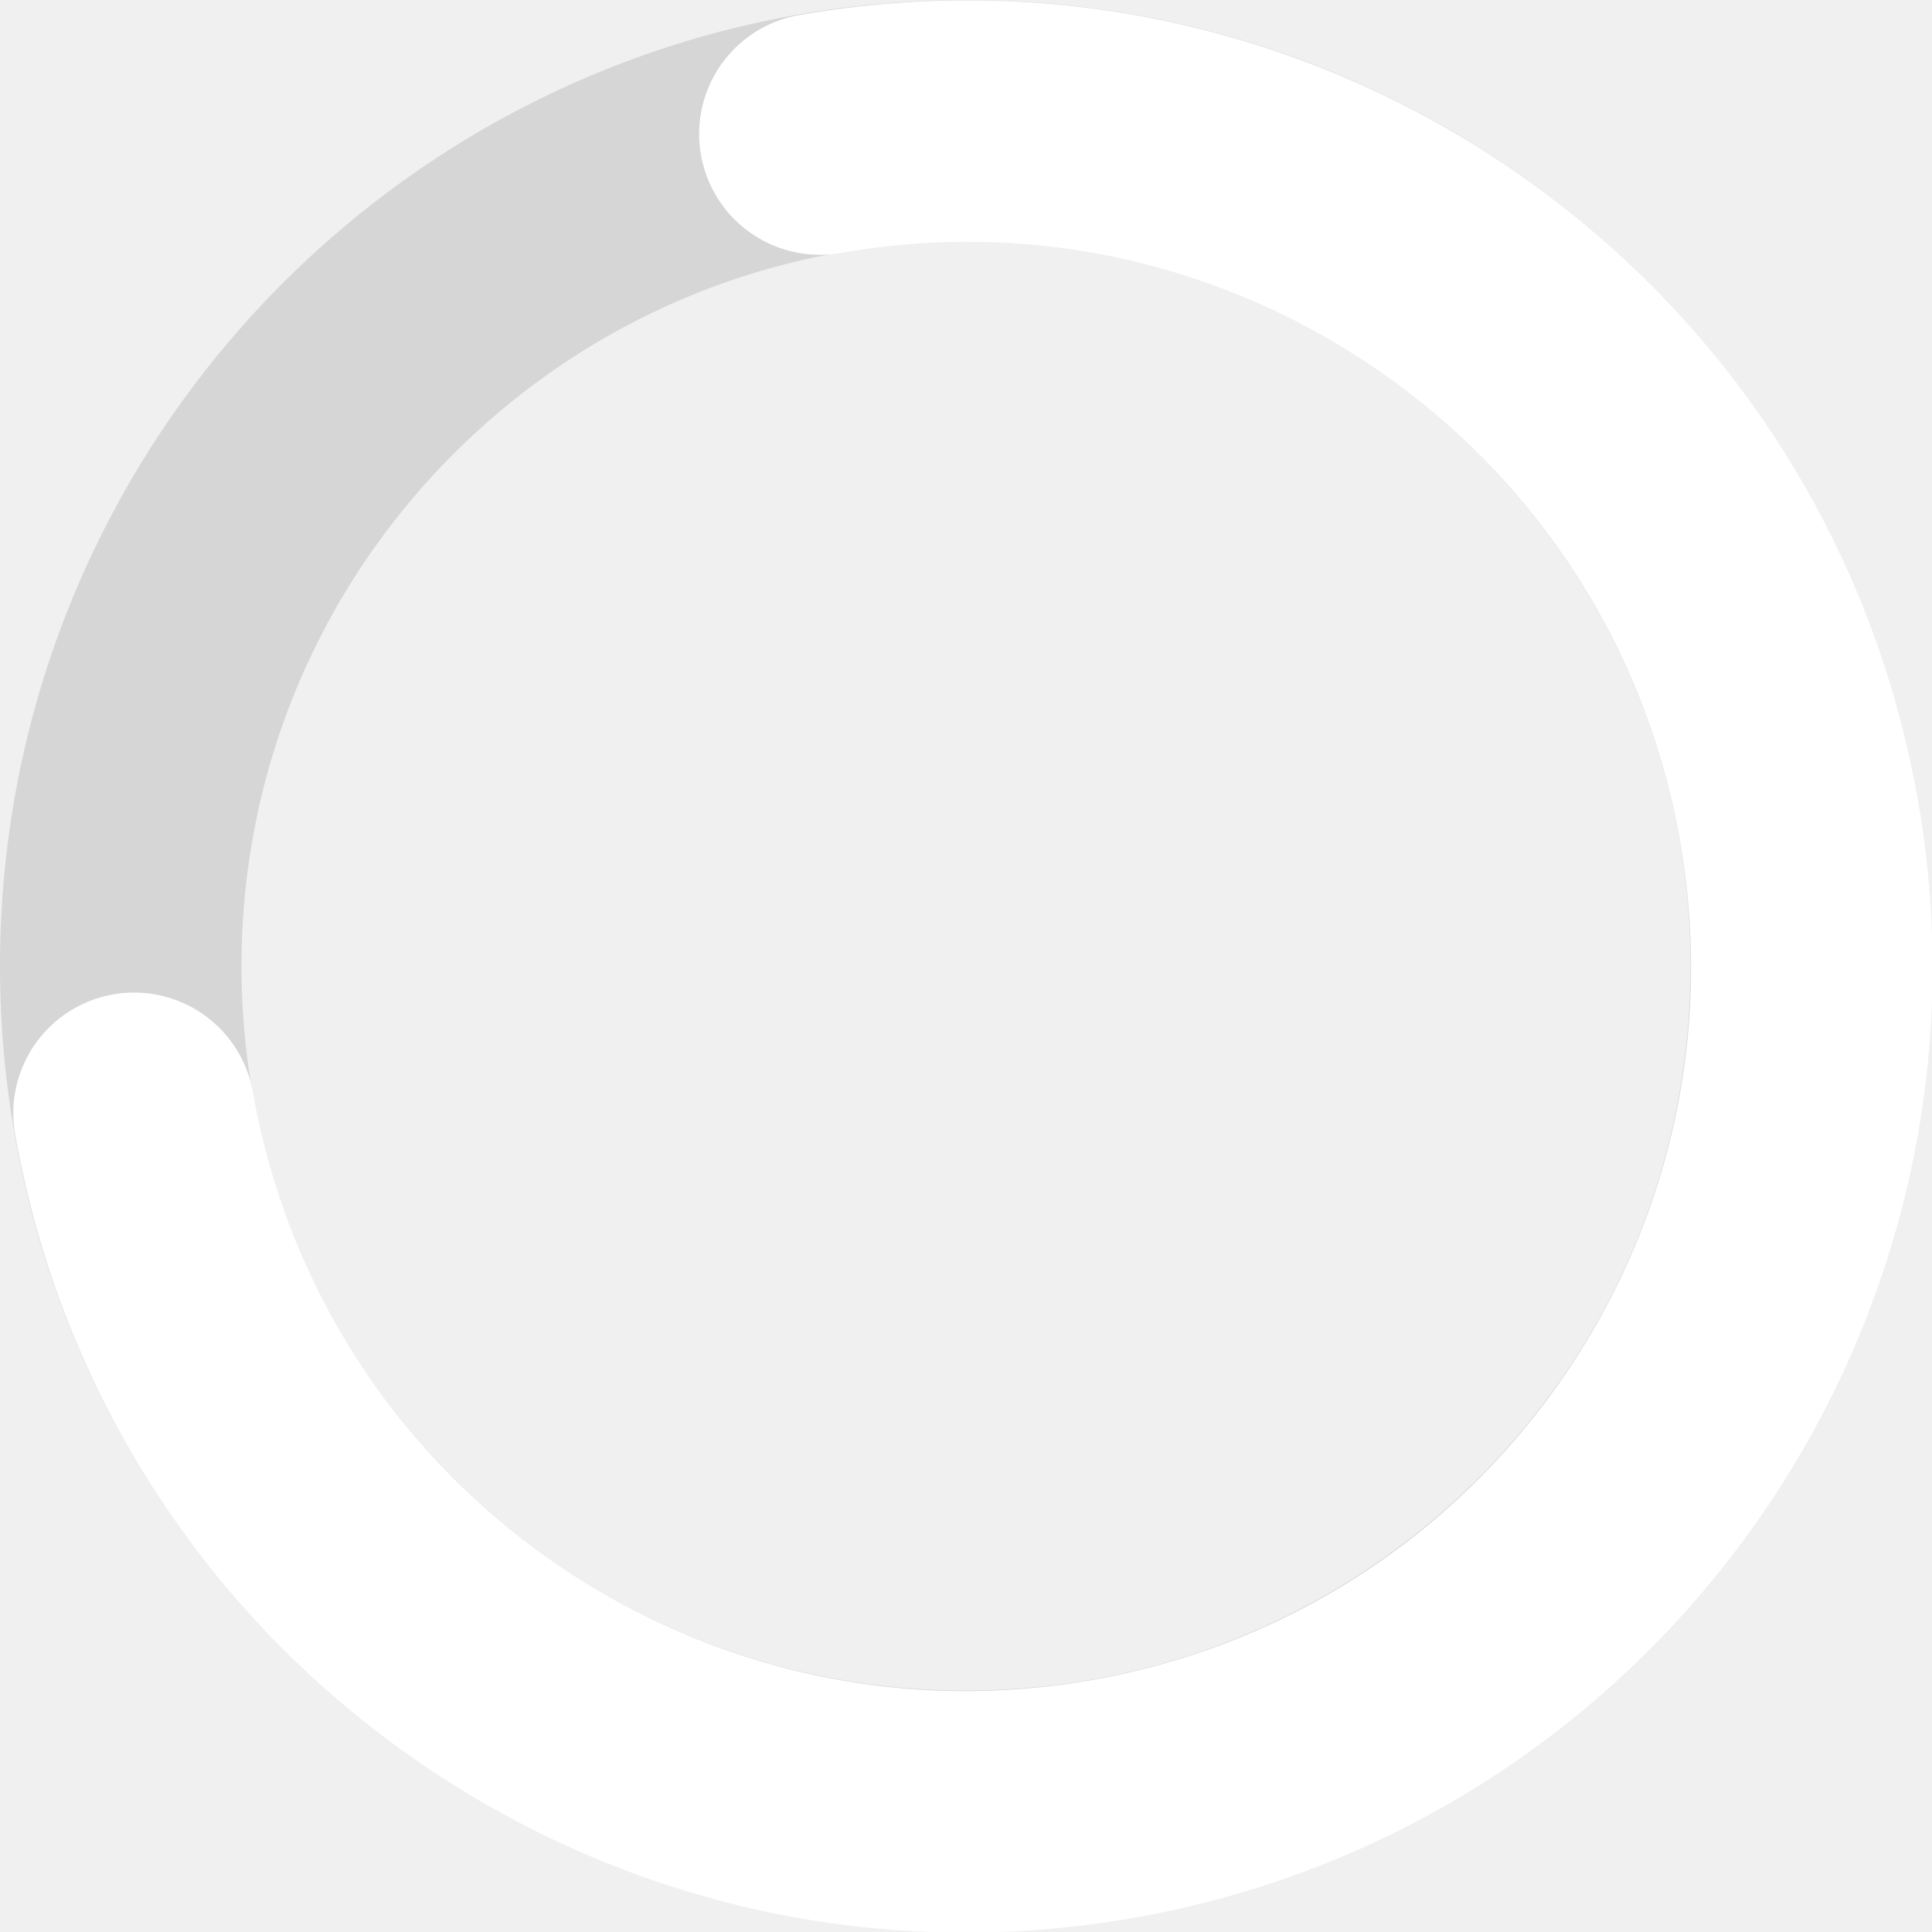
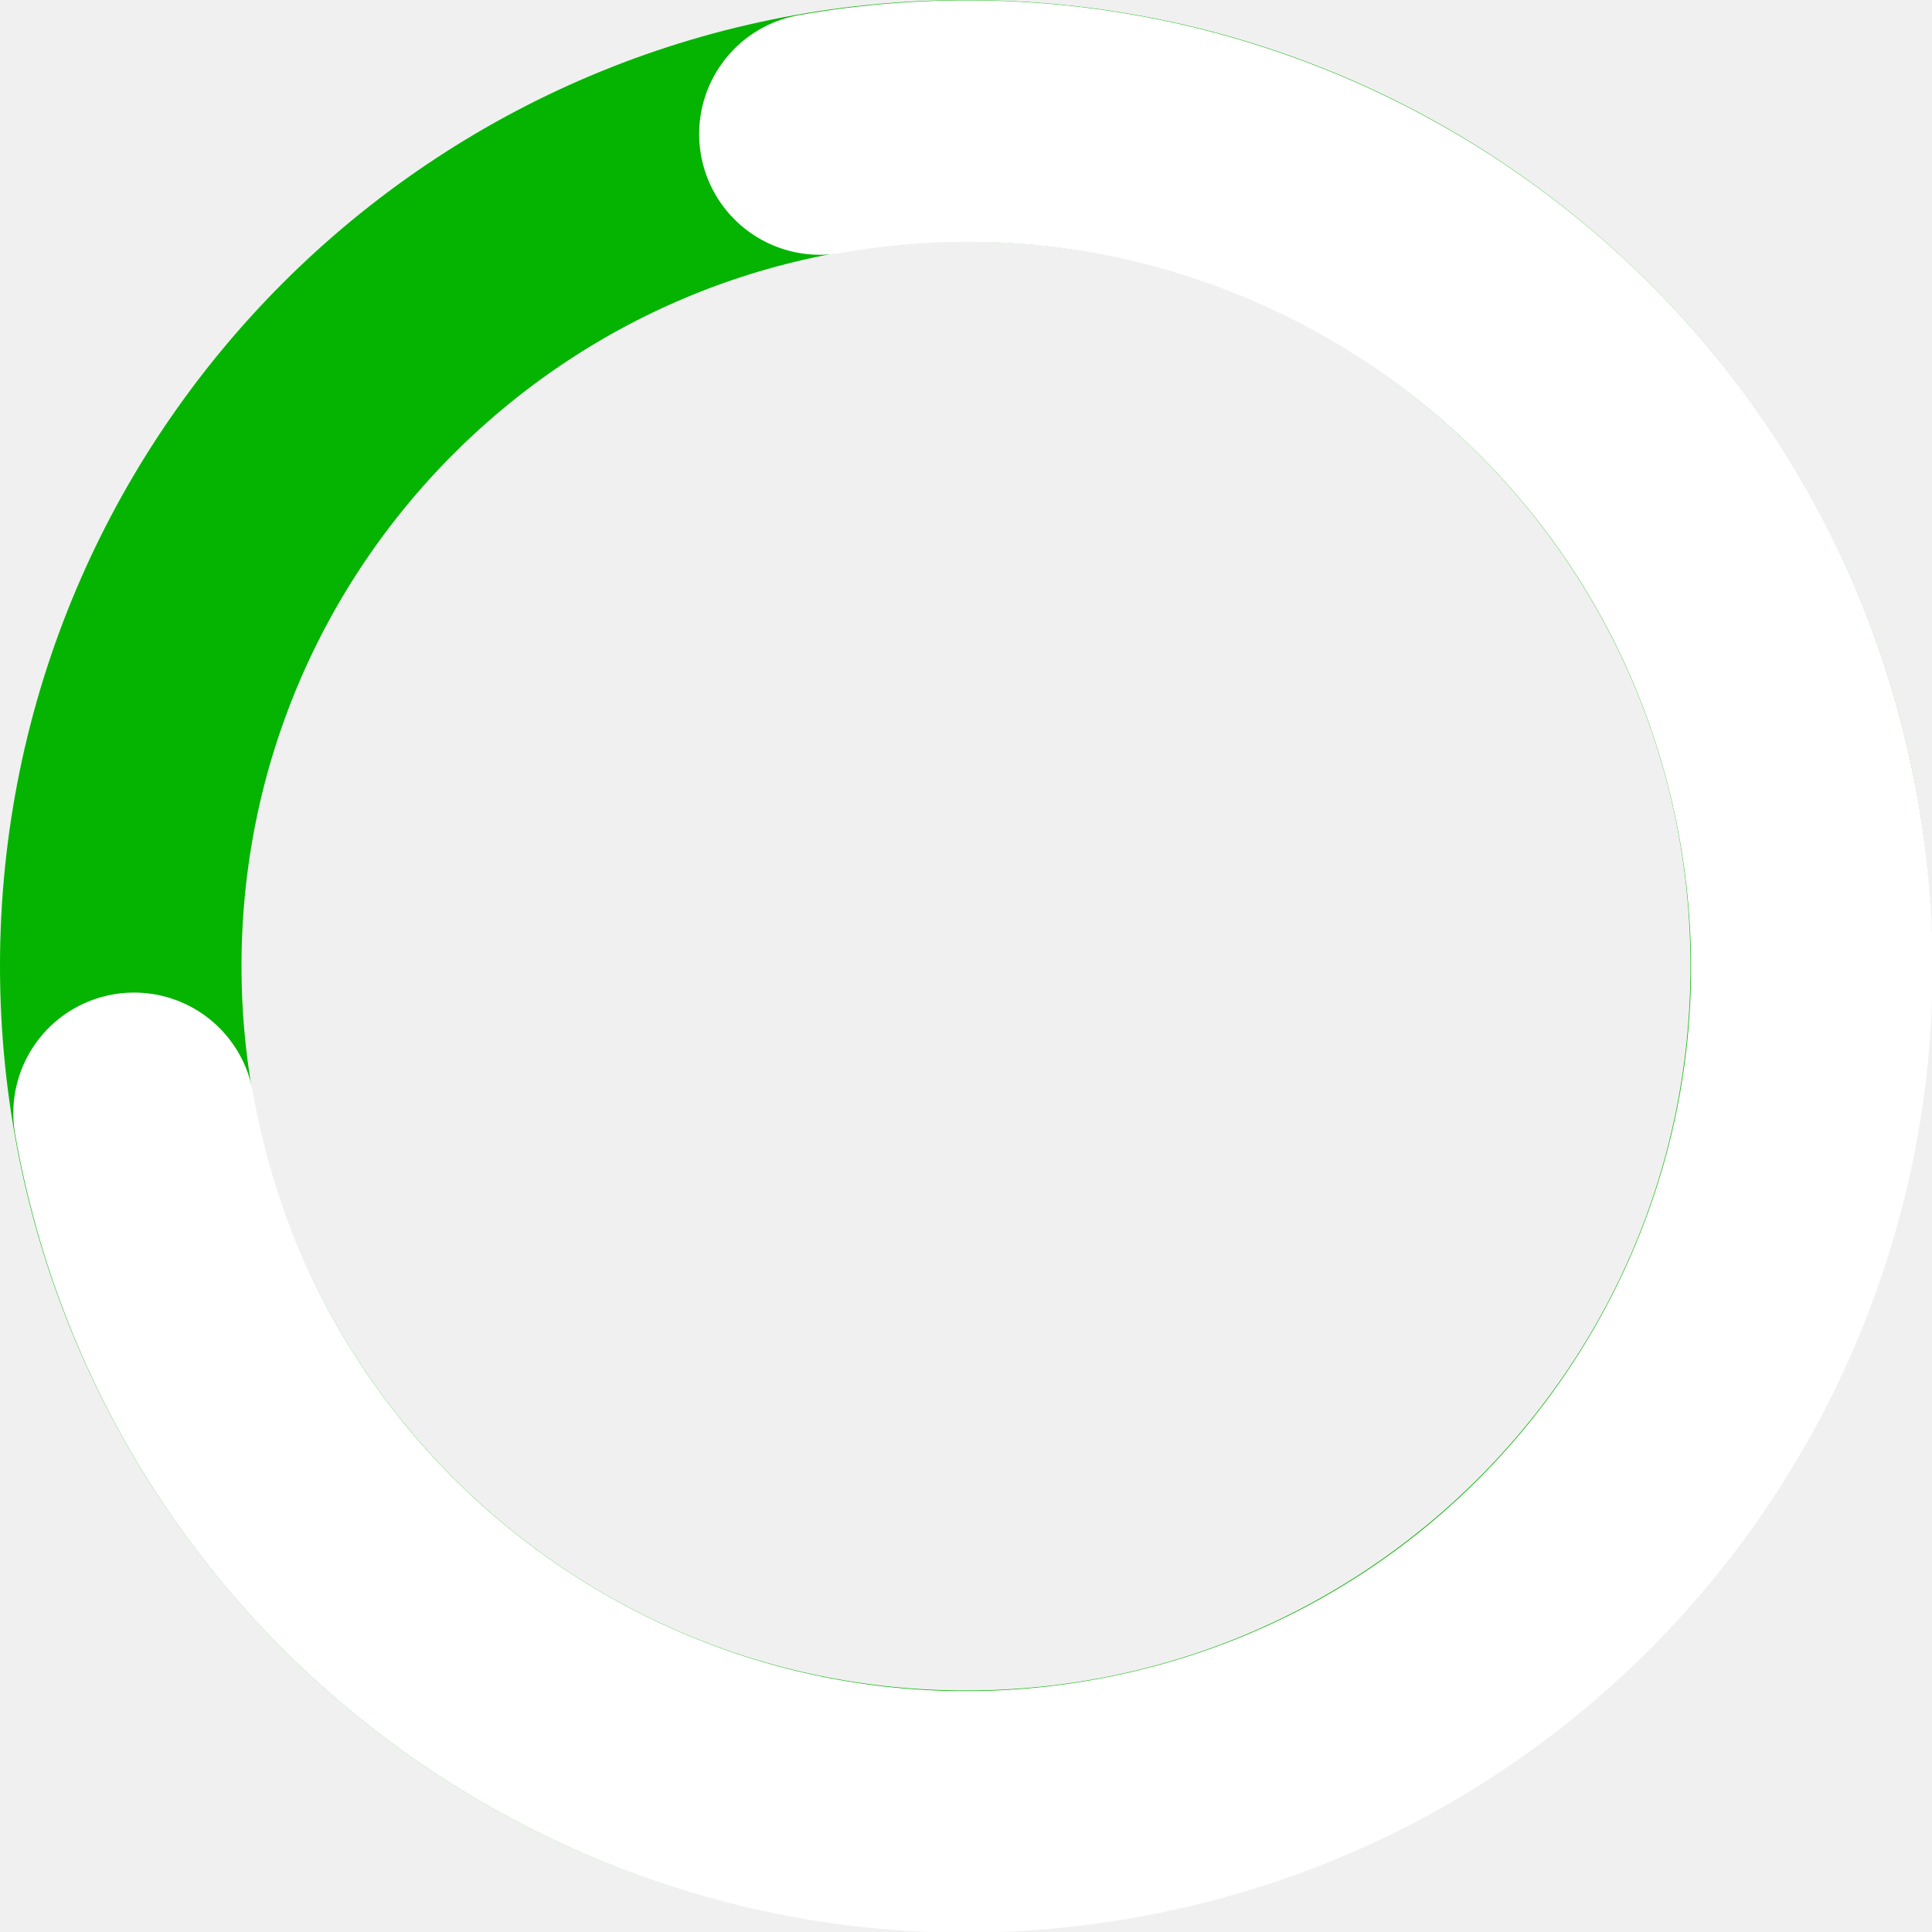
<svg xmlns="http://www.w3.org/2000/svg" viewBox="0 0 16 16">
  <defs>
-     <style>.cls-1,.cls-2{fill:none;stroke-linecap:round;stroke-linejoin:round;stroke-width:2px;}.cls-1{stroke:#d6d6d6;}.cls-2{stroke:#fff;}</style>
+     <style>.cls-1,.cls-2{fill:none;stroke-linecap:round;stroke-linejoin:round;stroke-width:2px;}.cls-1{stroke:#04B400;}.cls-2{stroke:#fff;}</style>
  </defs>
  <g id="图层_2" data-name="图层 2">
    <g id="图层_1-2" data-name="图层 1">
      <circle class="cls-1" cx="8" cy="8" r="7" />
      <path class="cls-2" d="M6.79,1.11A7,7,0,1,1,1.11,9.22" />
    </g>
  </g>
</svg>
